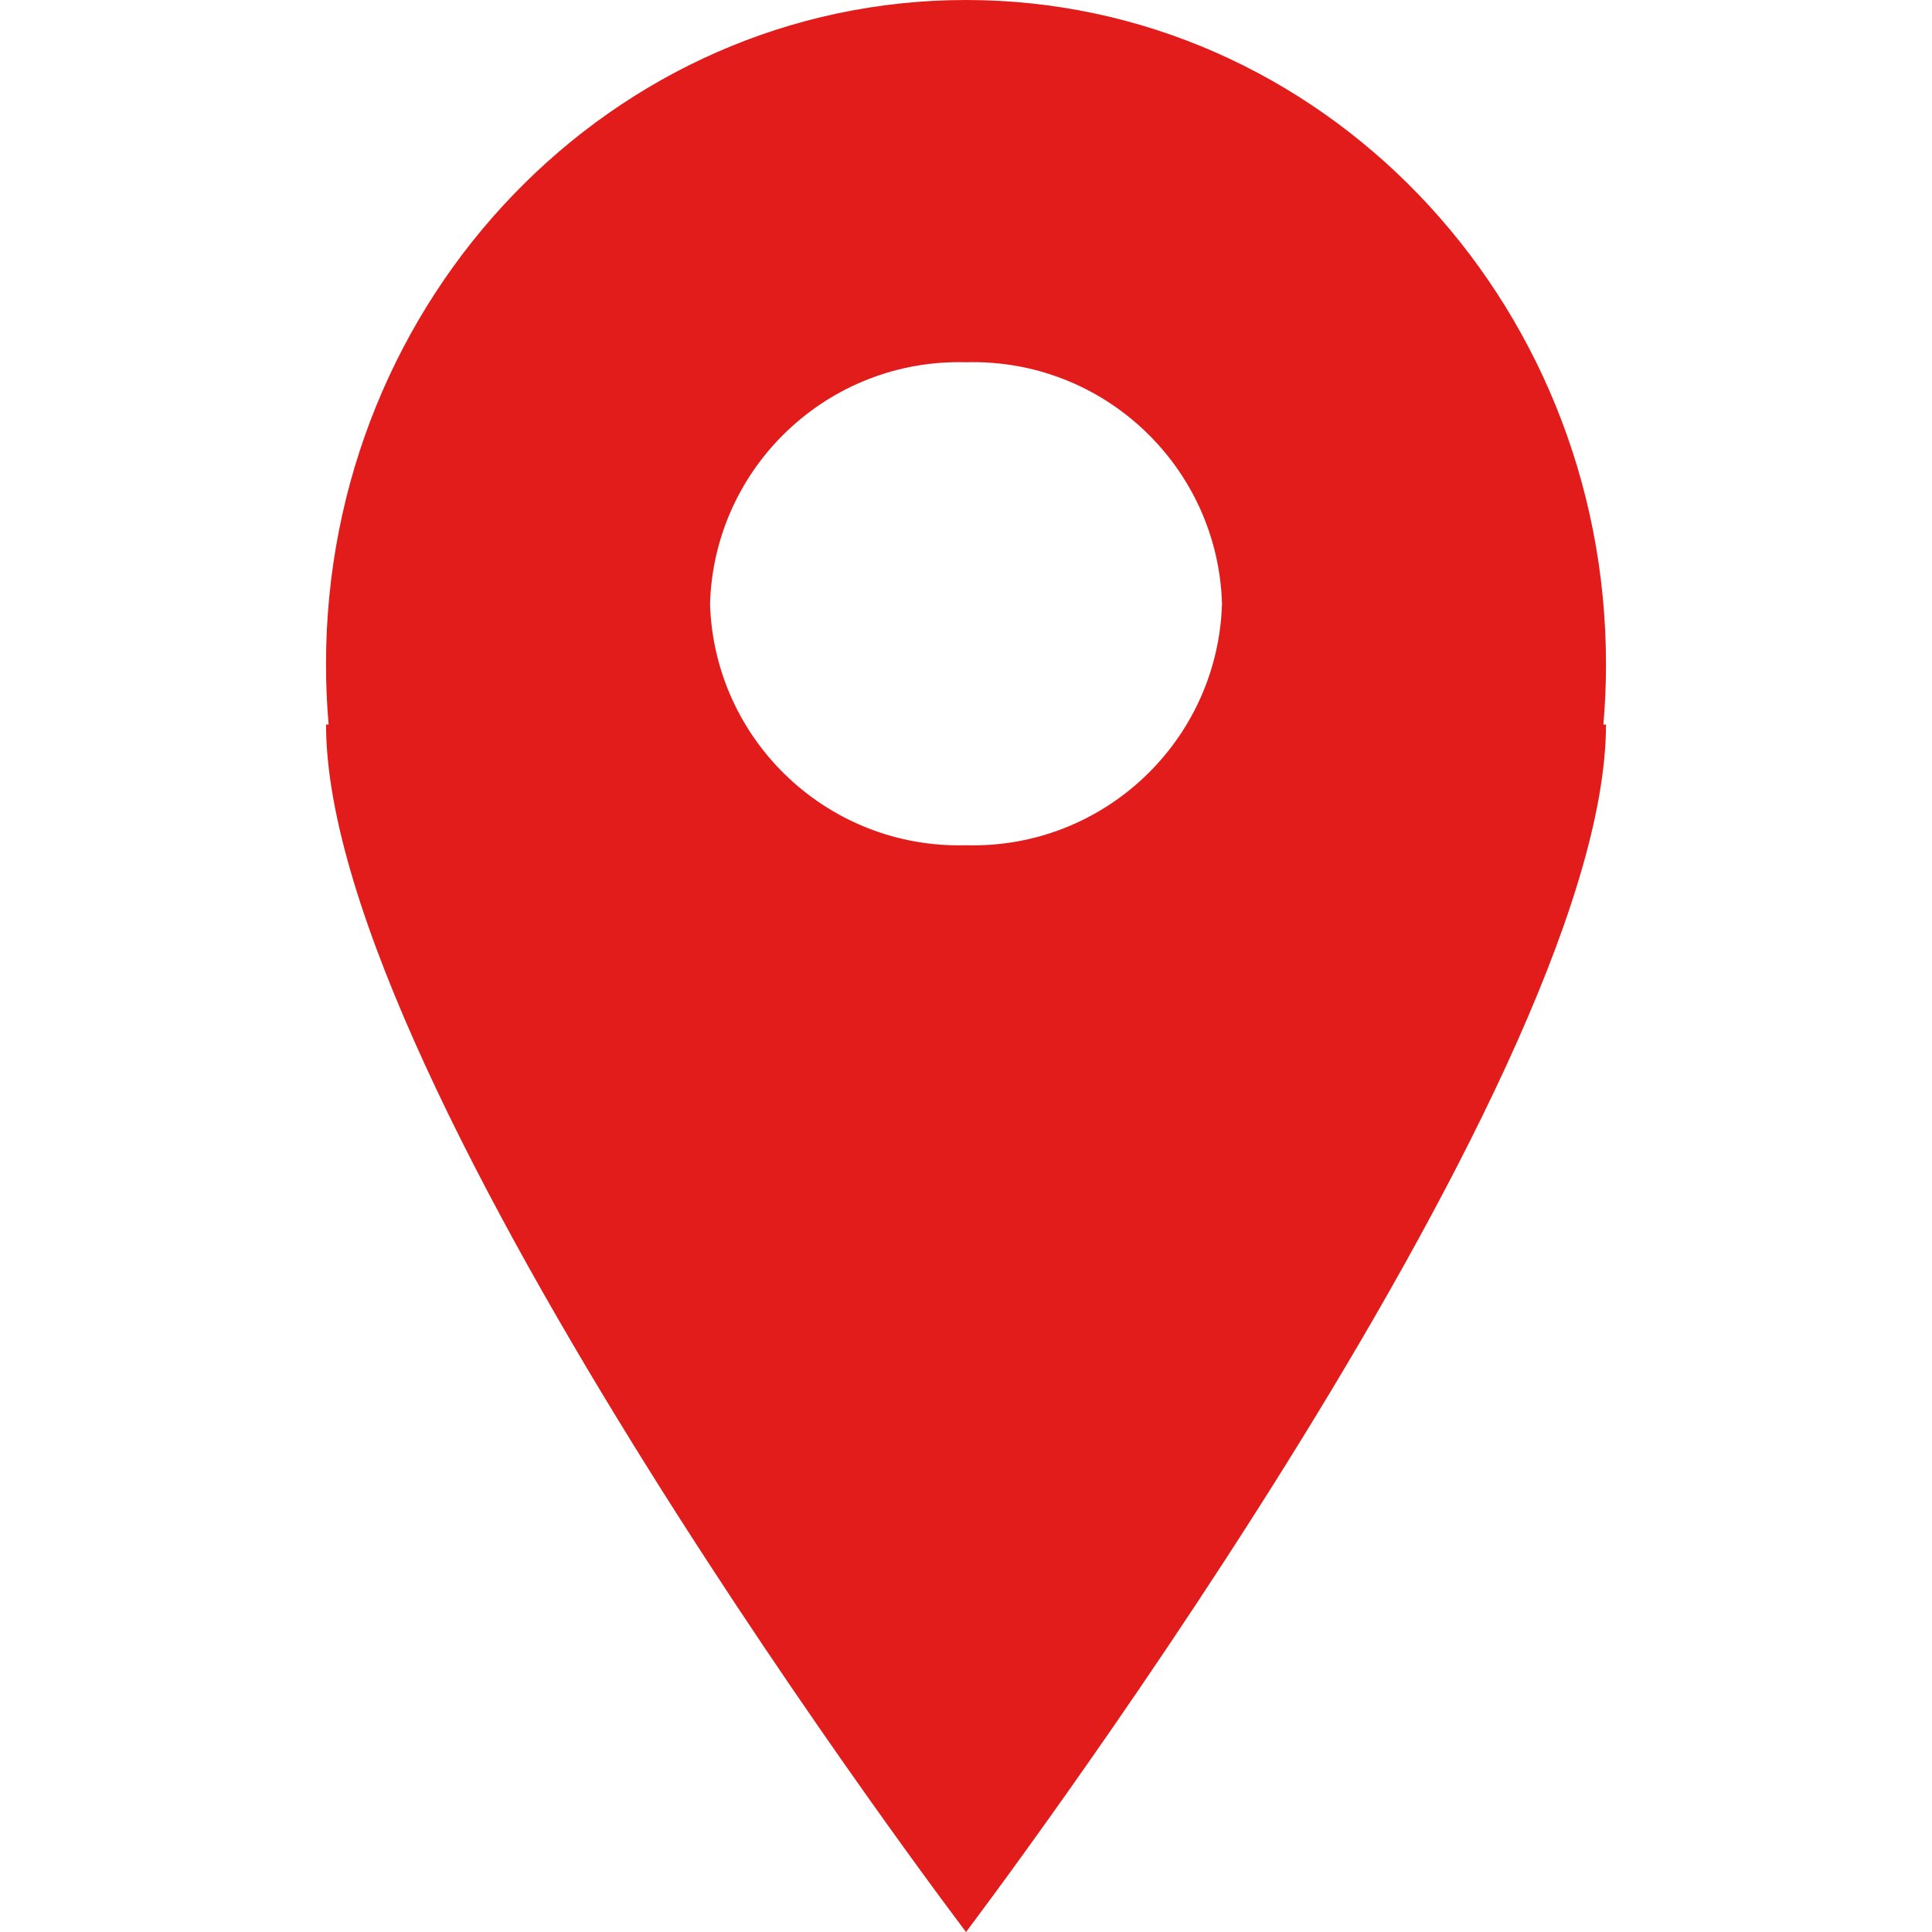
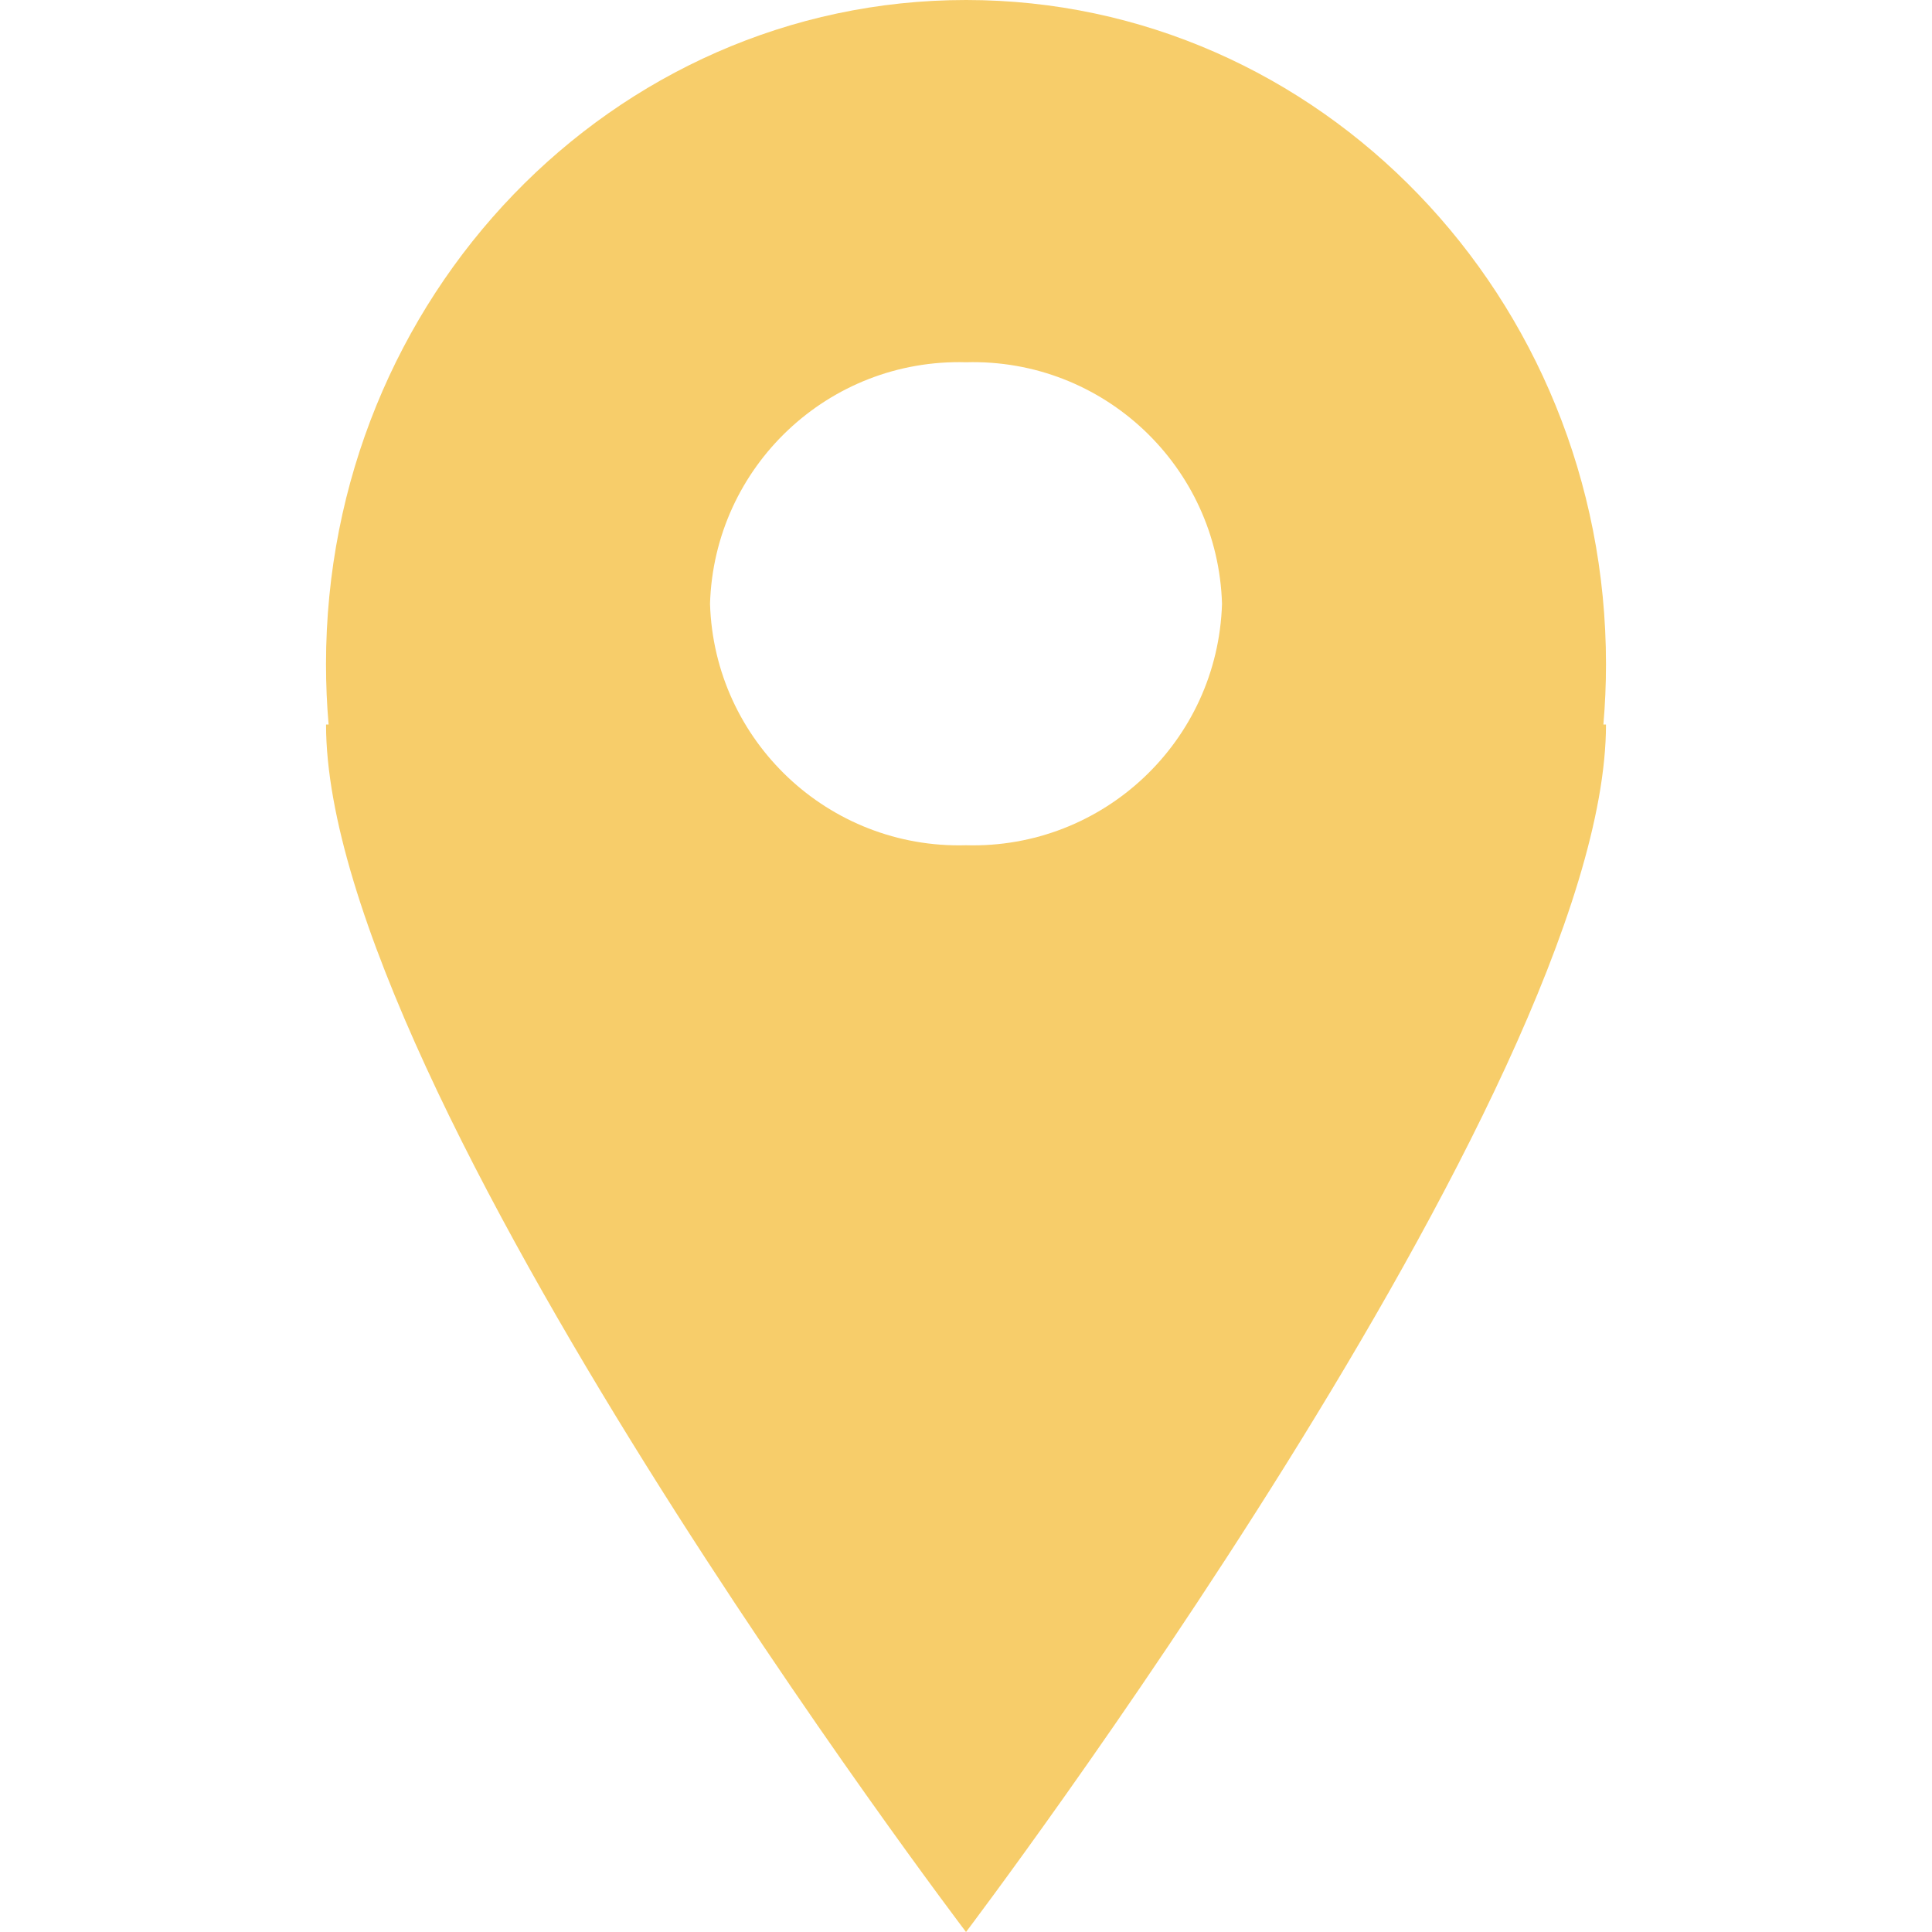
<svg xmlns="http://www.w3.org/2000/svg" height="200px" width="200px" version="1.1" id="Layer_1" viewBox="0 0 512 512" xml:space="preserve">
-   <path style="fill:#E21B1B;" d="M87.084,192c-0.456-5.272-0.688-10.6-0.688-16C86.404,78.8,162.34,0,256.004,0s169.6,78.8,169.6,176  c0,5.392-0.232,10.728-0.688,16h0.688c0,96.184-169.6,320-169.6,320s-169.6-223.288-169.6-320H87.084z M256.004,224  c36.392,1.024,66.744-27.608,67.84-64c-1.096-36.392-31.448-65.024-67.84-64c-36.392-1.024-66.744,27.608-67.84,64  C189.26,196.392,219.612,225.024,256.004,224z" />
+   <path style="fill:#F7CD6A;" d="M87.084,192c-0.456-5.272-0.688-10.6-0.688-16C86.404,78.8,162.34,0,256.004,0s169.6,78.8,169.6,176  c0,5.392-0.232,10.728-0.688,16h0.688c0,96.184-169.6,320-169.6,320s-169.6-223.288-169.6-320H87.084z M256.004,224  c36.392,1.024,66.744-27.608,67.84-64c-1.096-36.392-31.448-65.024-67.84-64c-36.392-1.024-66.744,27.608-67.84,64  C189.26,196.392,219.612,225.024,256.004,224z" />
</svg>
